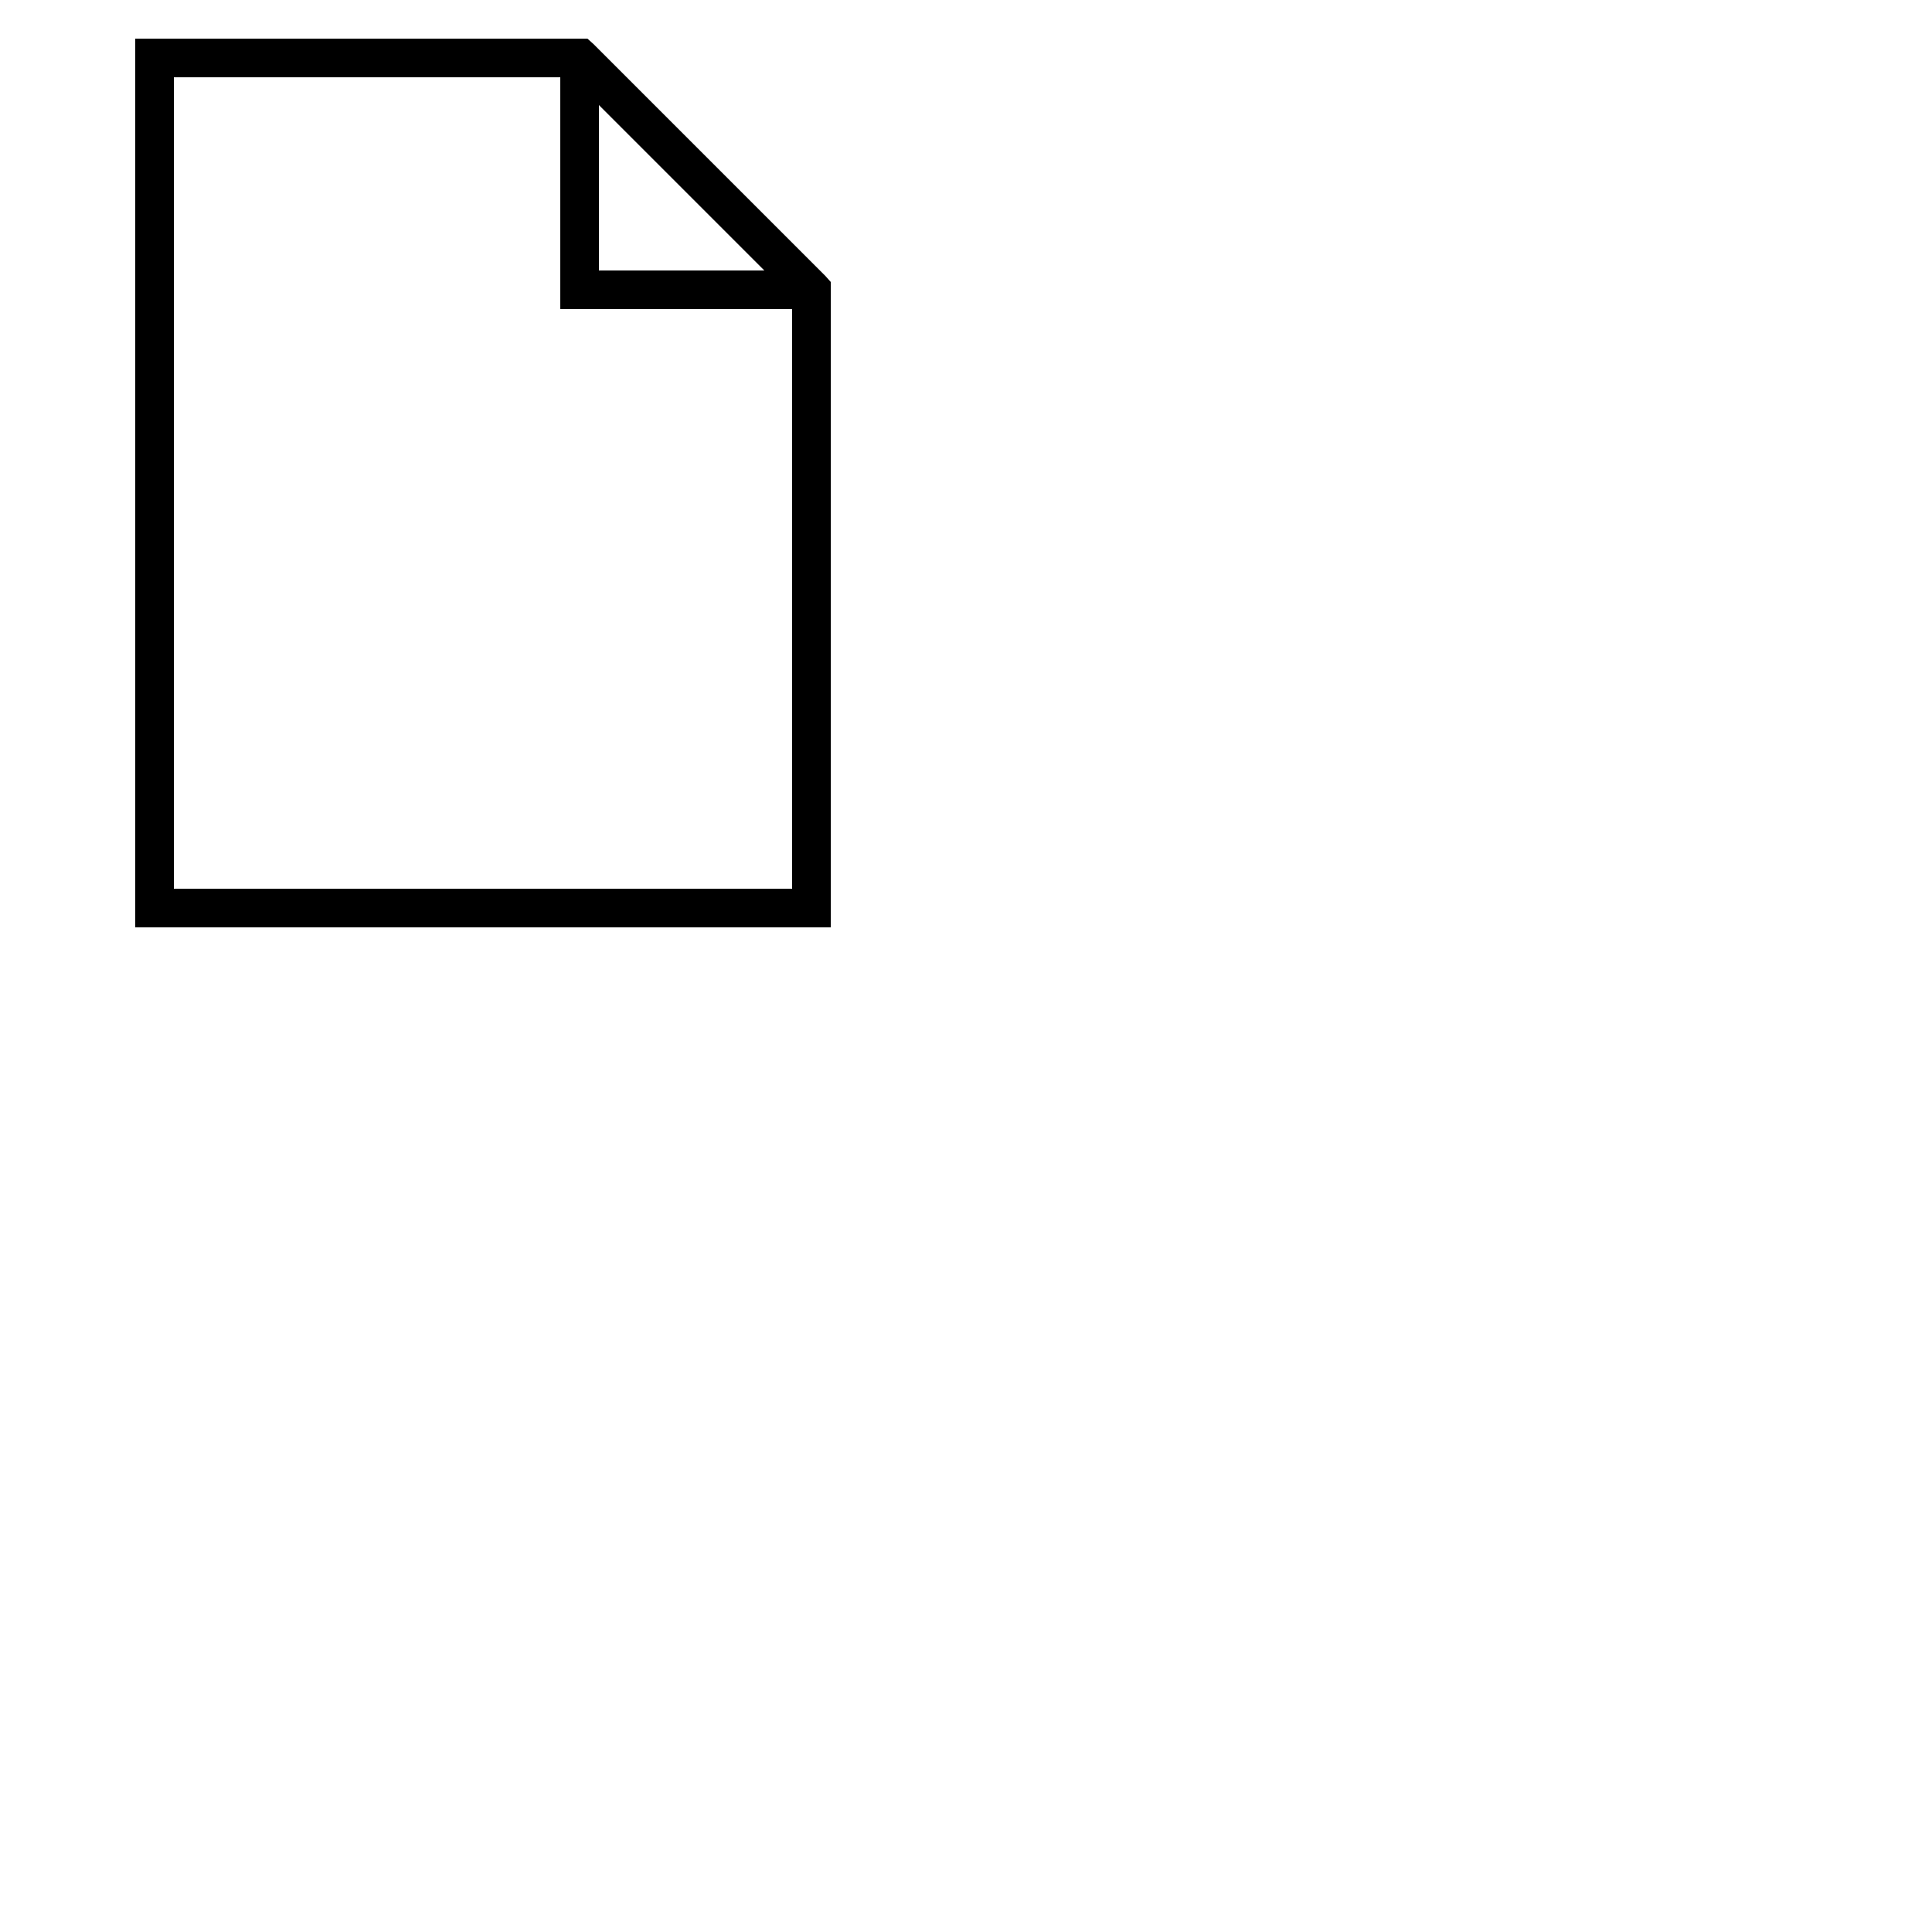
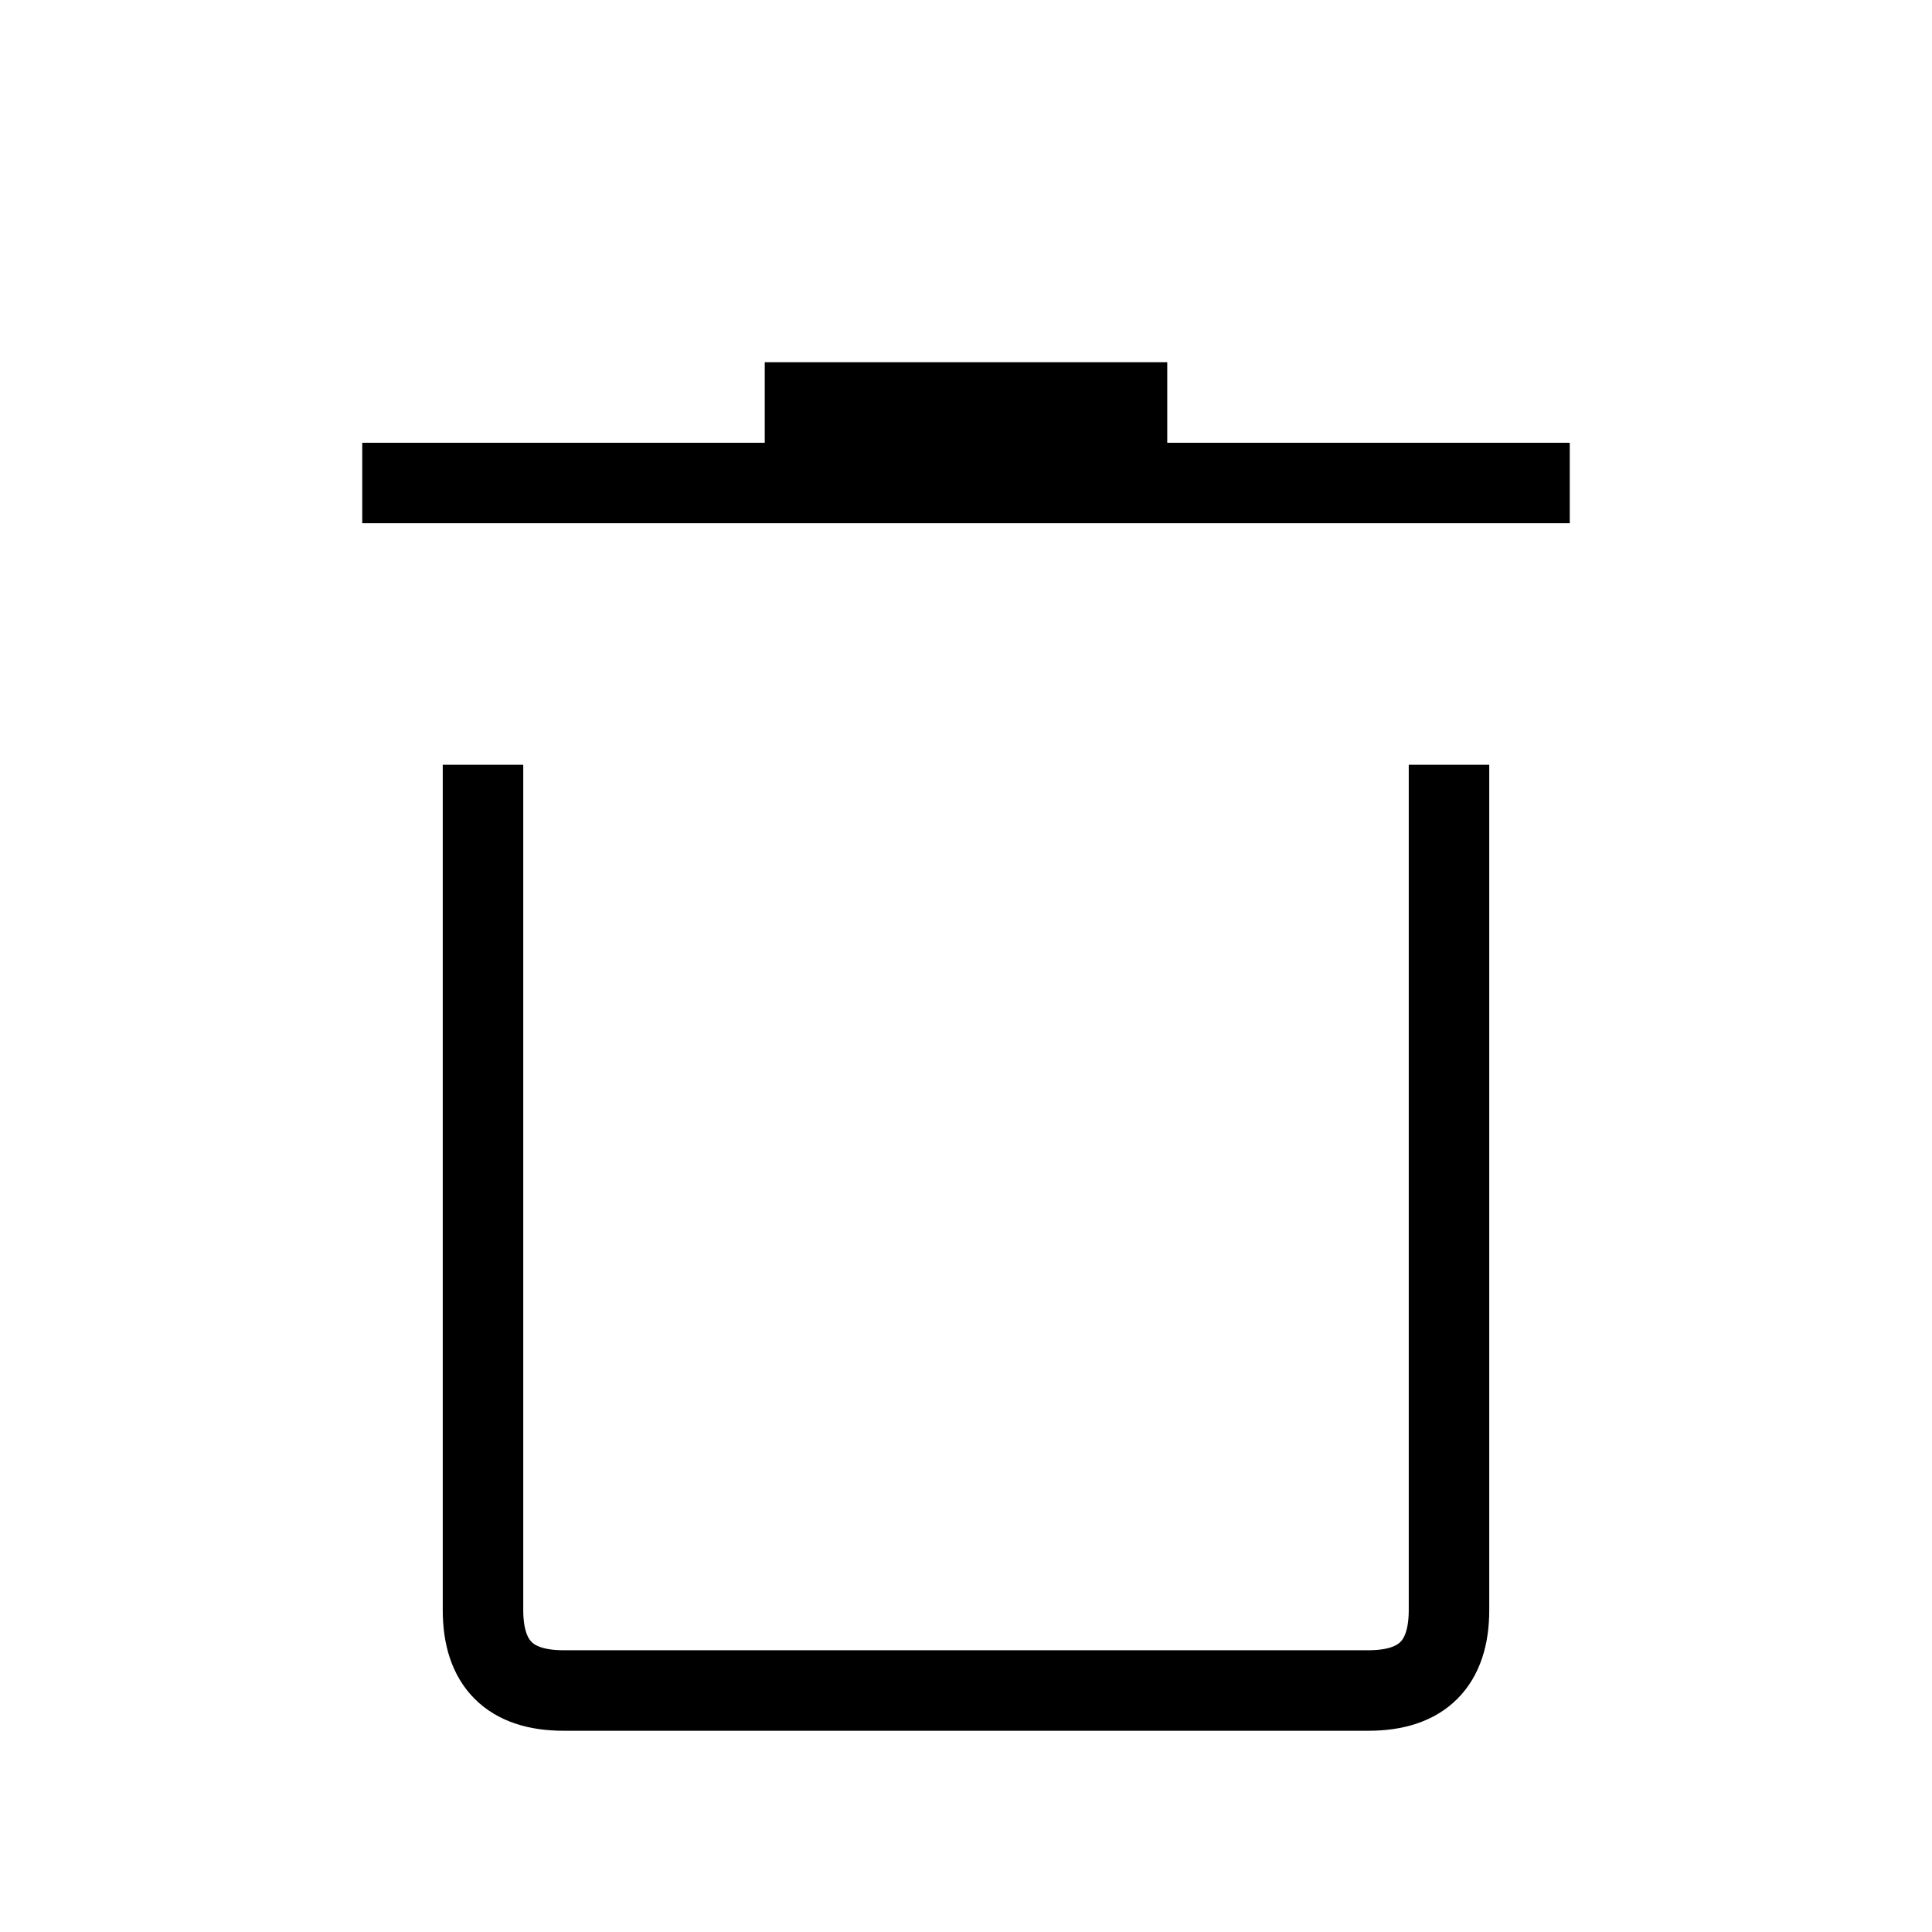
- <svg xmlns="http://www.w3.org/2000/svg" x="0px" y="0px" width="100" height="100" viewBox="0 0 100 100">
-   <path d="M 7 2 L 7 48 L 43 48 L 43 14.594 L 42.719 14.281 L 30.719 2.281 L 30.406 2 Z M 9  4 L 29 4 L 29 16 L 41 16 L 41 46 L 9 46 Z M 31 5.438 L 39.562 14 L 31 14 Z" />
+ <svg xmlns="http://www.w3.org/2000/svg" width="24px" height="24px" viewBox="0 0 24 24" role="img" aria-labelledby="binIconTitle" stroke="currentColor" stroke-width="1" stroke-linecap="square" stroke-linejoin="miter" fill="none" color="#000000">
+   <path d="M19 6L5 6M14 5L10 5M6 10L6 20C6 20.667 6.333 21 7 21 7.667   21 11 21 17 21 17.667 21 18 20.667 18 20 18 19.333 18 16 18 10" />
</svg>
